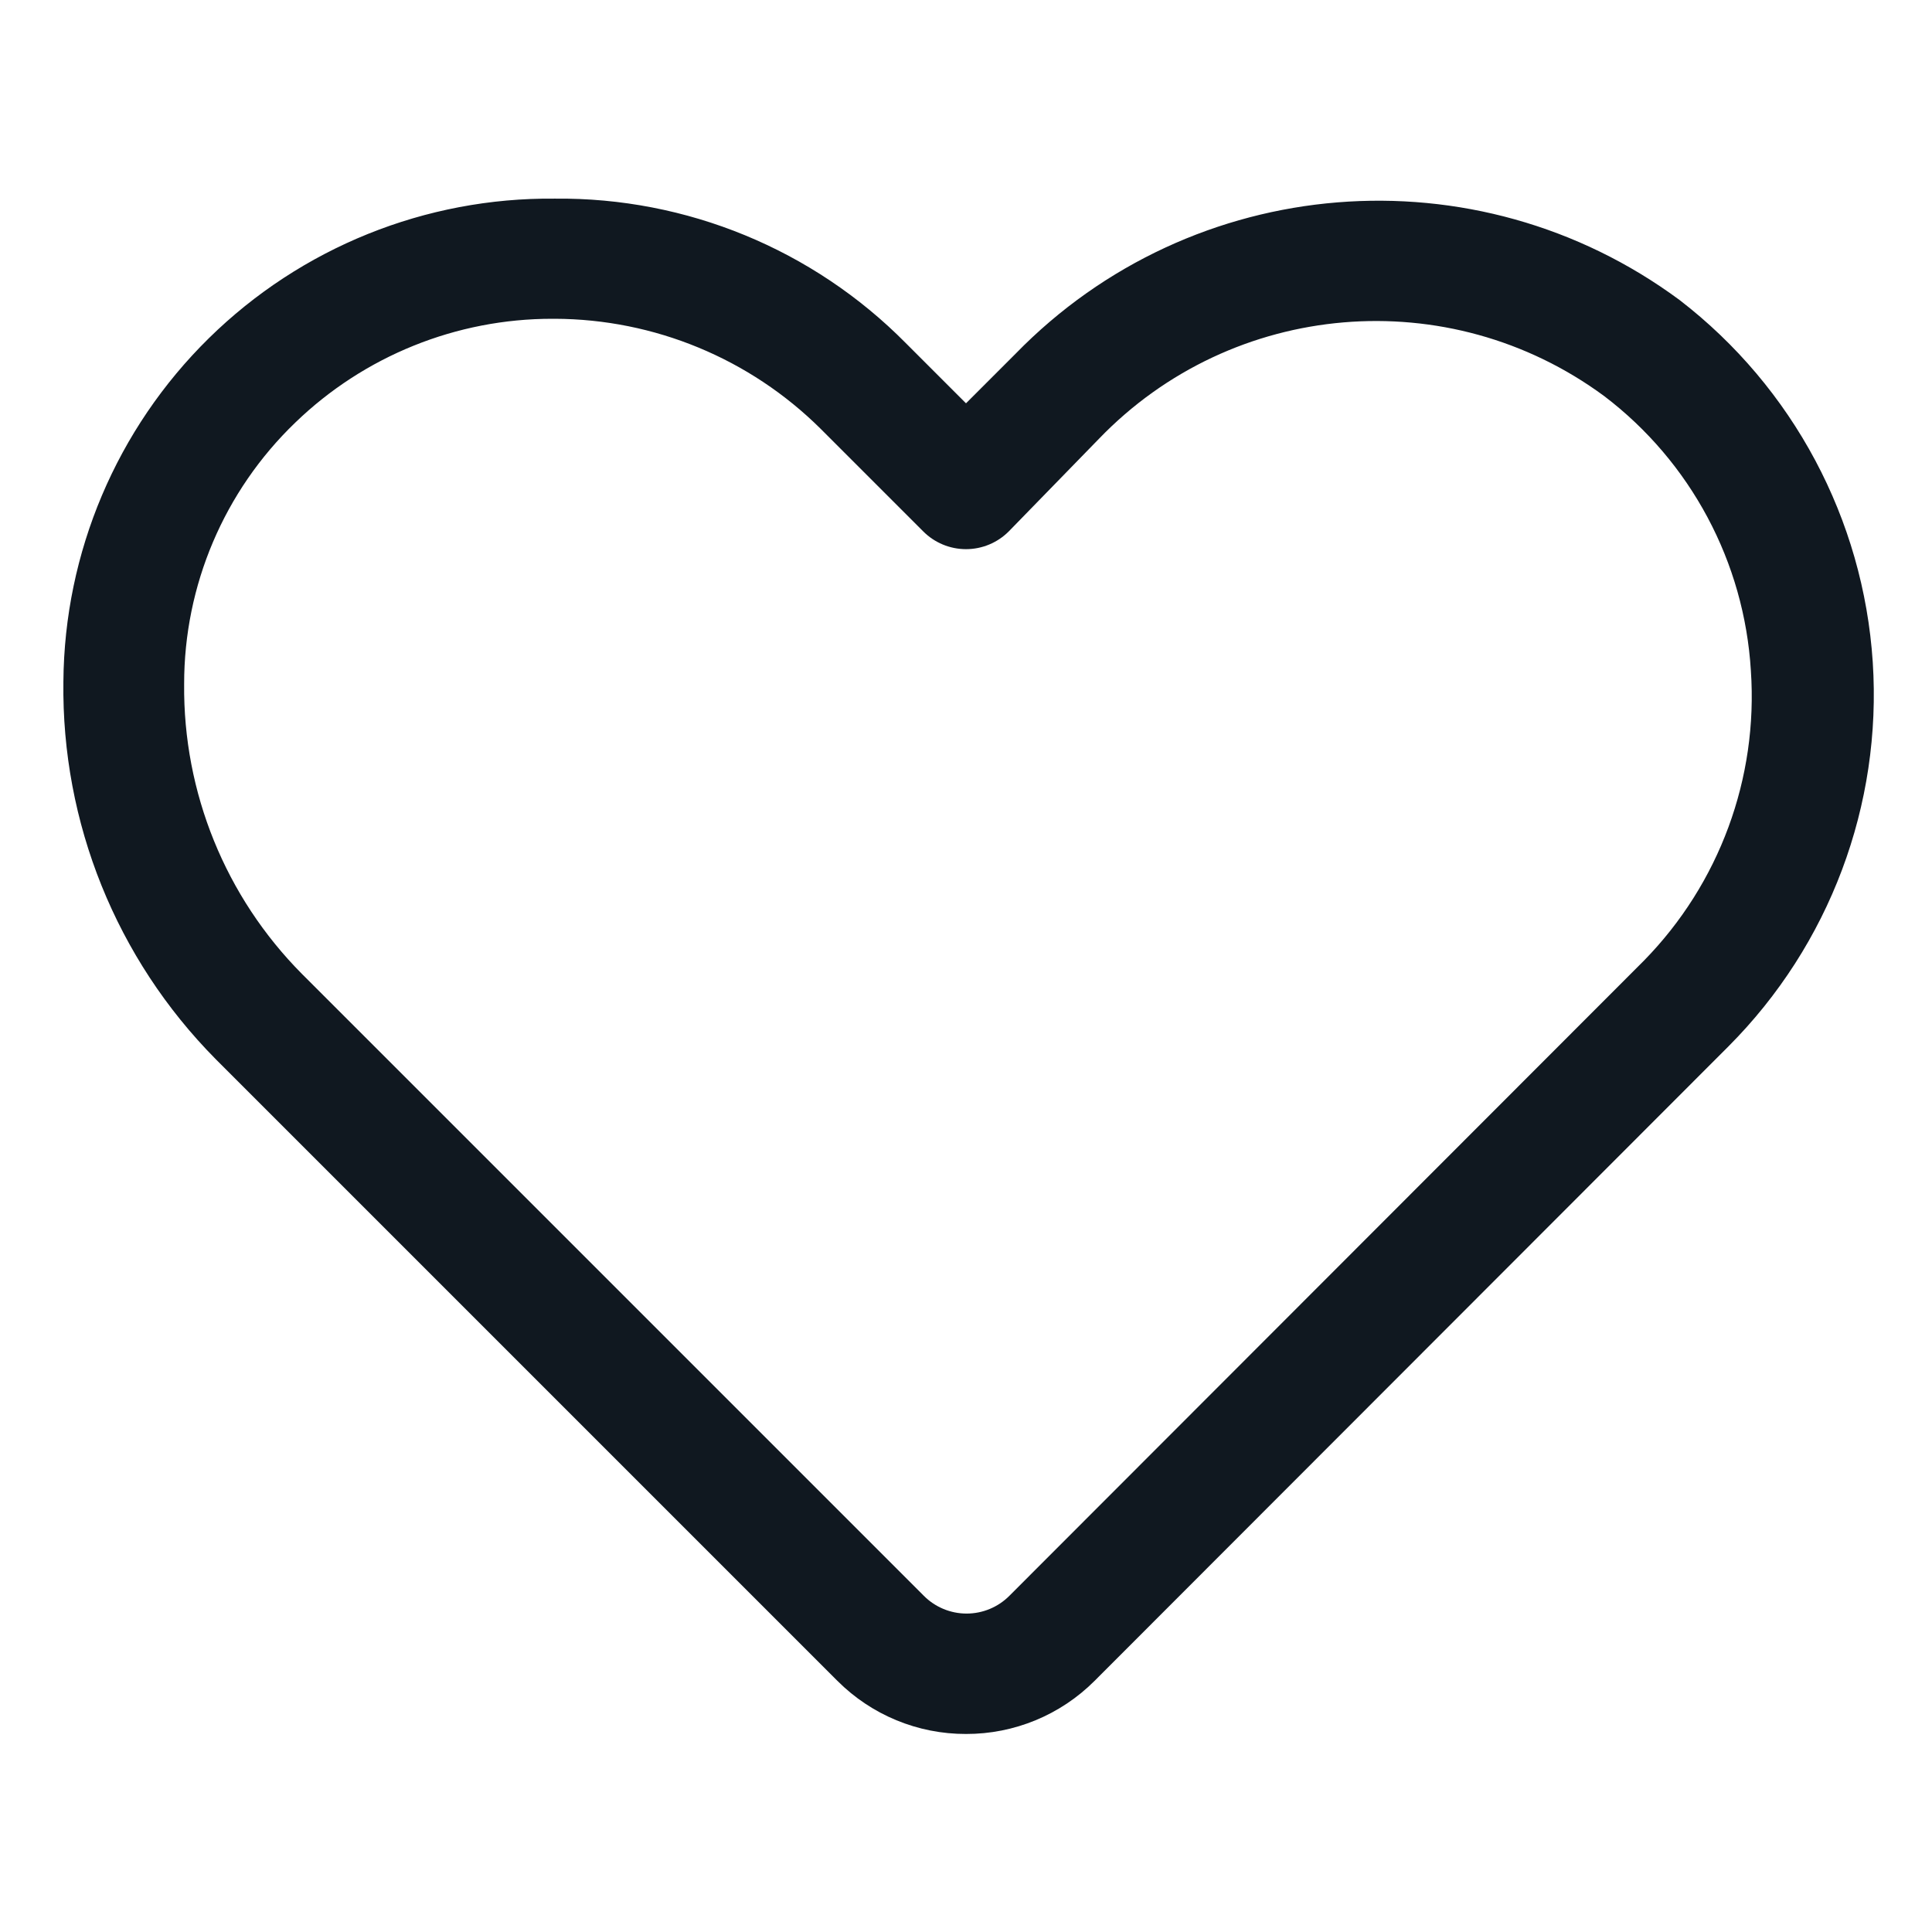
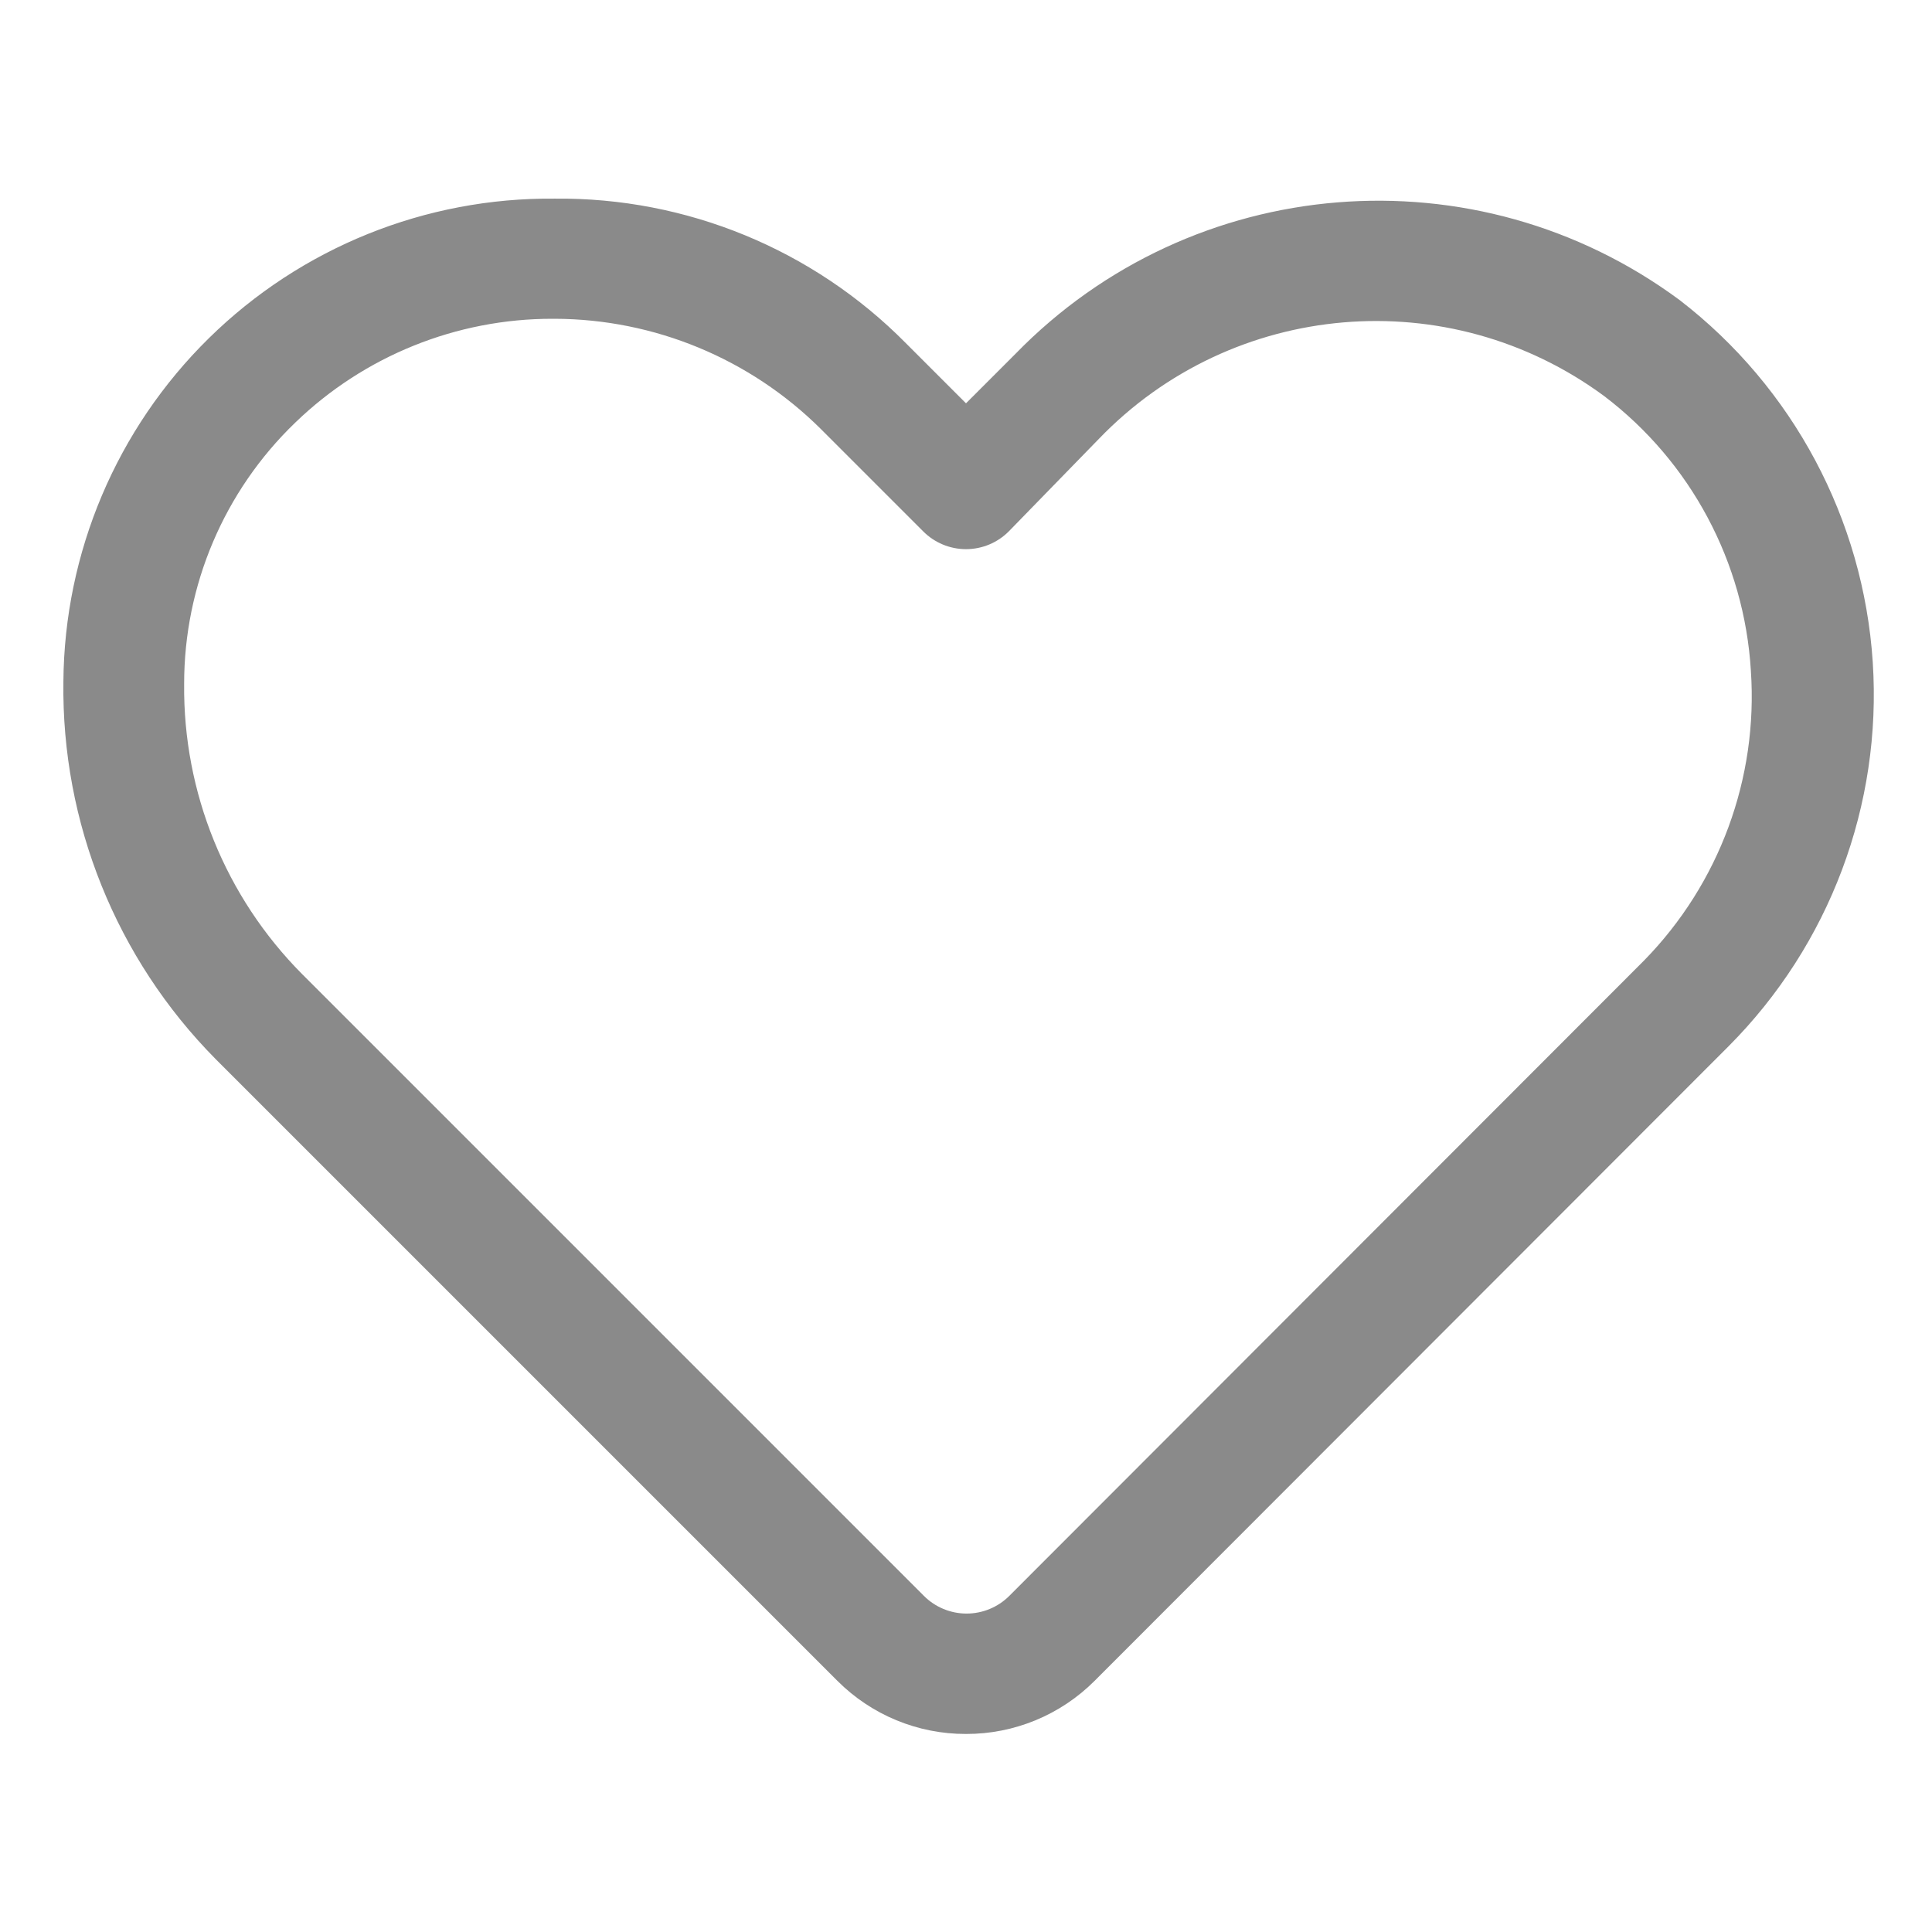
<svg xmlns="http://www.w3.org/2000/svg" viewBox="0 0 32 32">
  <defs>
-     <style>.cls-1{fill:#101820;}</style>
+     <style>.cls-1{fill:#8A8A8A;}</style>
  </defs>
  <g data-name="Layer 54" id="Layer_54">
    <path class="cls-1" d="M16,28.72a3,3,0,0,1-2.13-.88L3.57,17.54a8.72,8.72,0,0,1-2.52-6.25,8.06,8.06,0,0,1,8.14-8A8.06,8.06,0,0,1,15,5.68l1,1,.82-.82h0a8.39,8.39,0,0,1,11-.89,8.25,8.25,0,0,1,.81,12.36L18.13,27.84A3,3,0,0,1,16,28.72ZM9.15,5.28A6.12,6.12,0,0,0,4.89,7a6,6,0,0,0-1.84,4.33A6.72,6.72,0,0,0,5,16.13l10.3,10.3a1,1,0,0,0,1.42,0L27.23,15.91A6.25,6.25,0,0,0,29,11.11a6.18,6.18,0,0,0-2.43-4.55,6.37,6.37,0,0,0-8.37.71L16.71,8.8a1,1,0,0,1-1.42,0l-1.7-1.7a6.28,6.28,0,0,0-4.4-1.82Z" />
  </g>
</svg>
